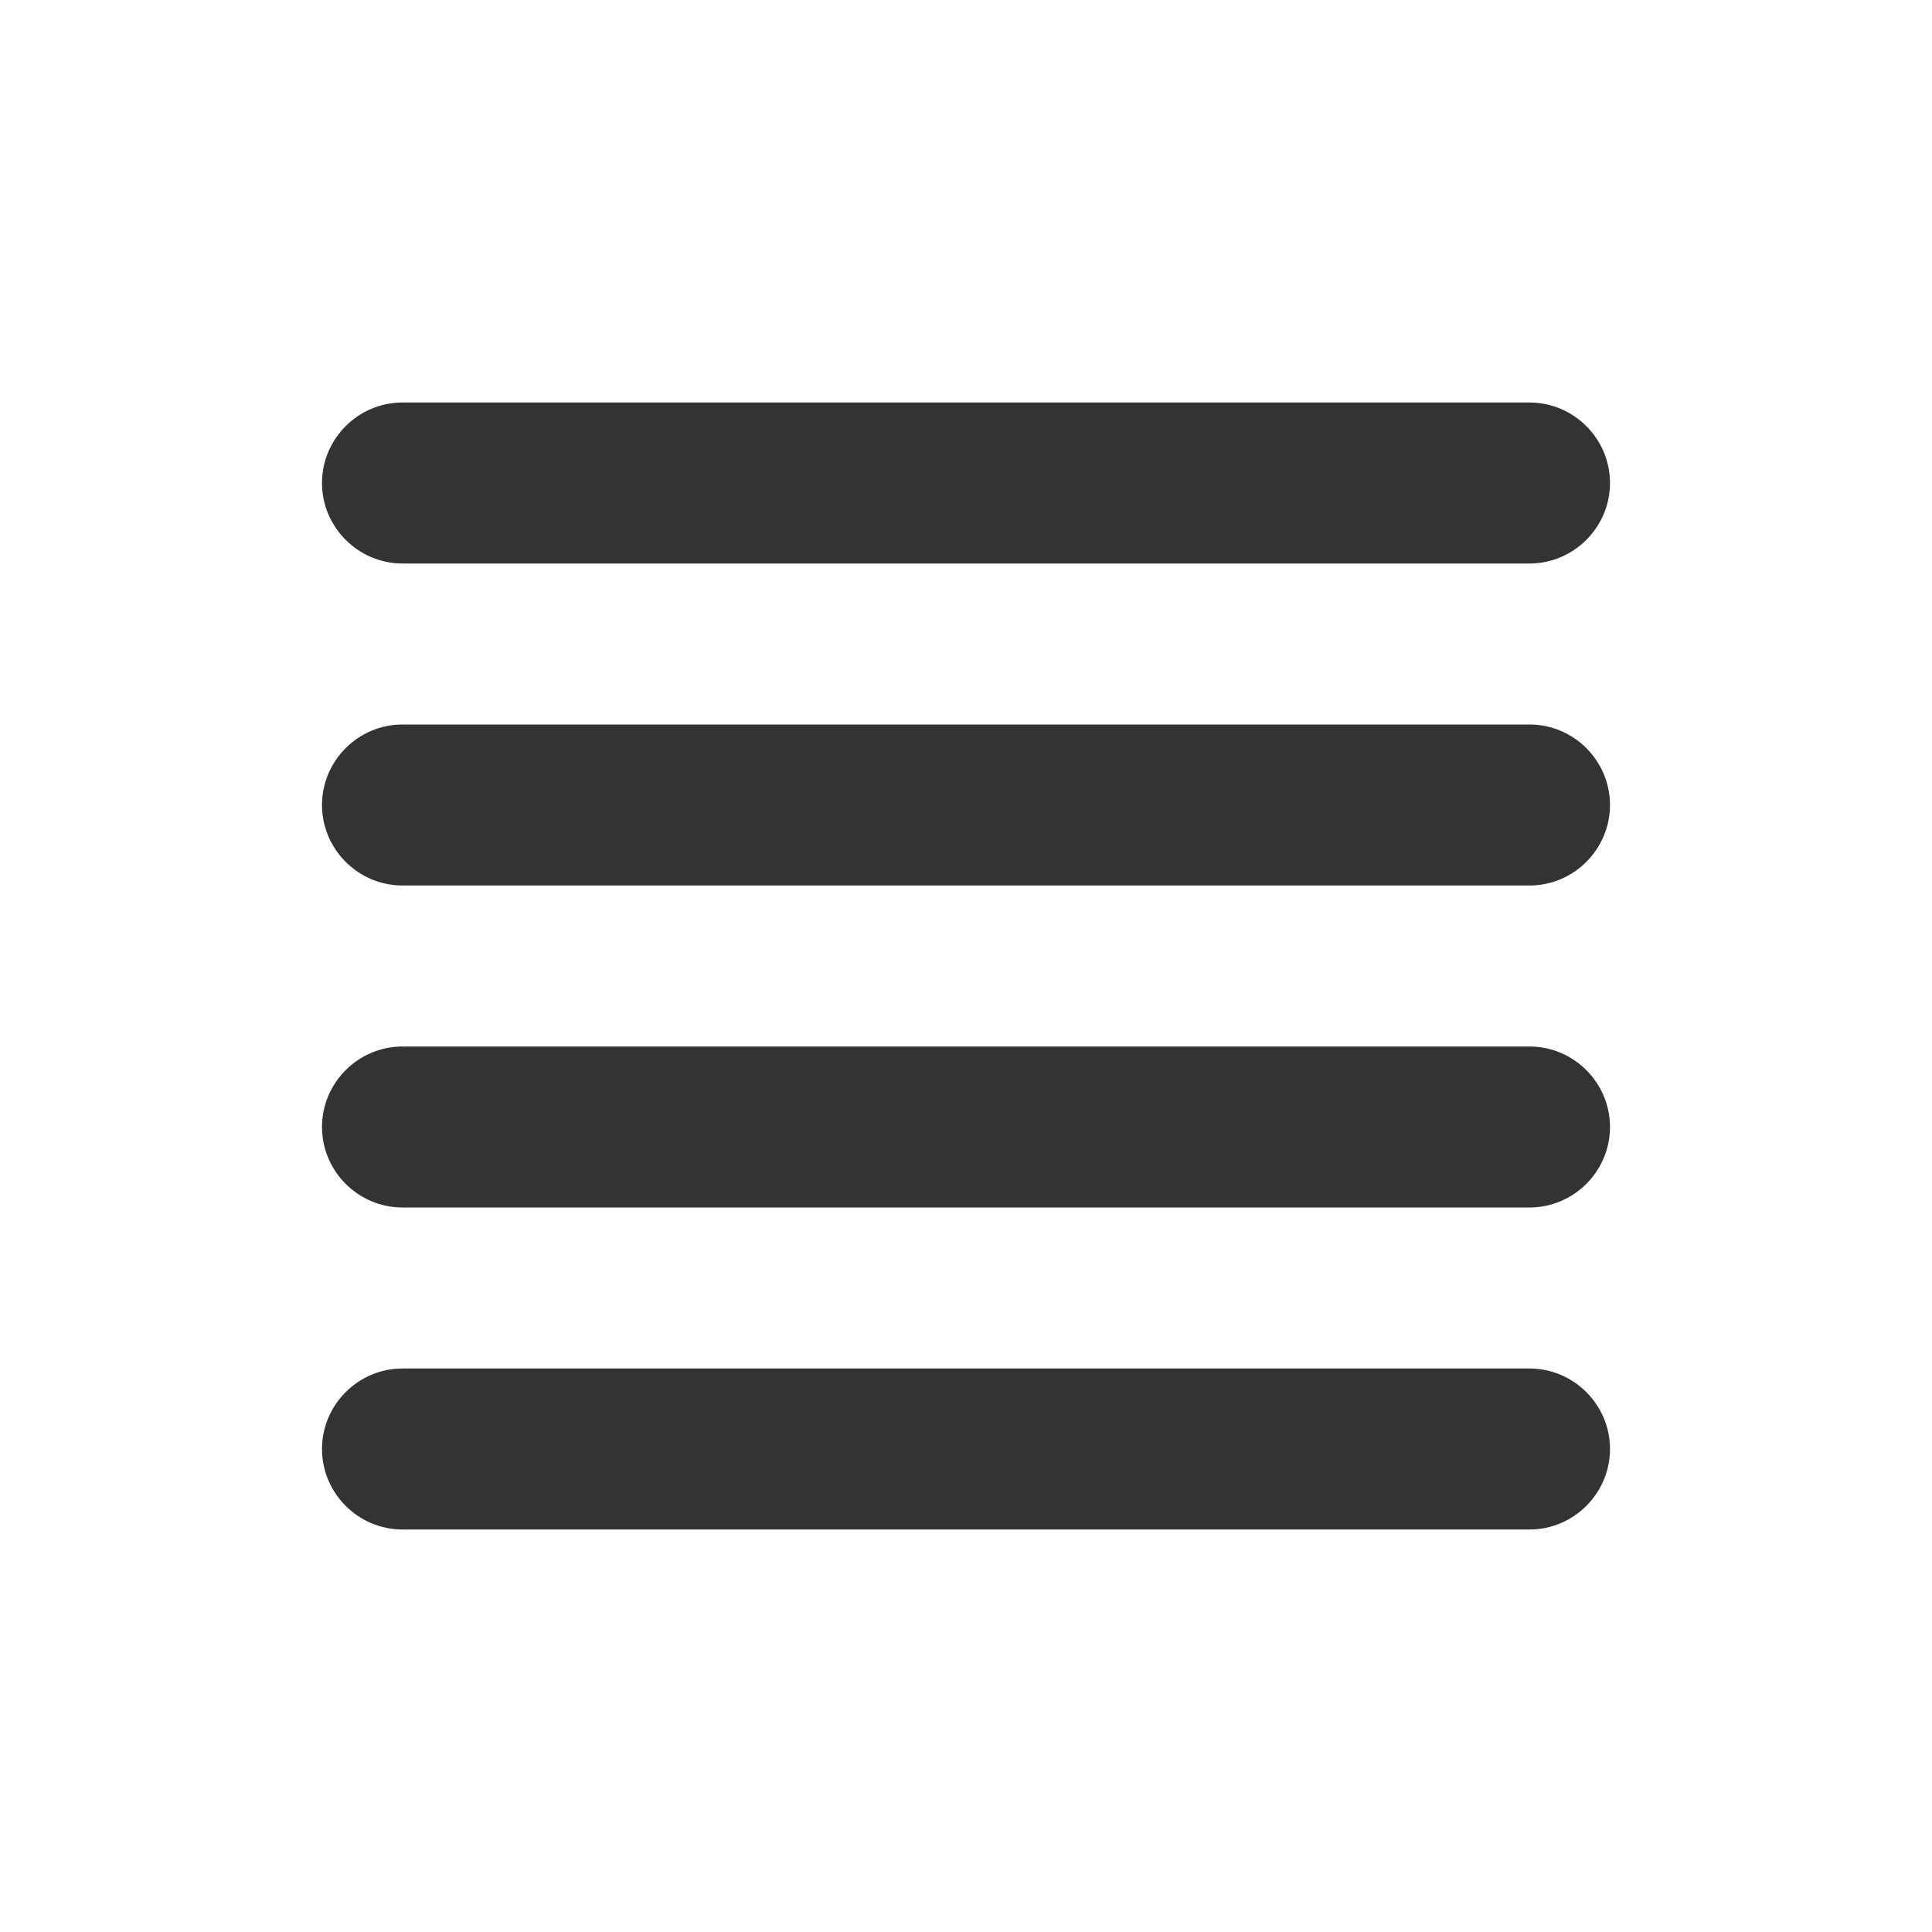
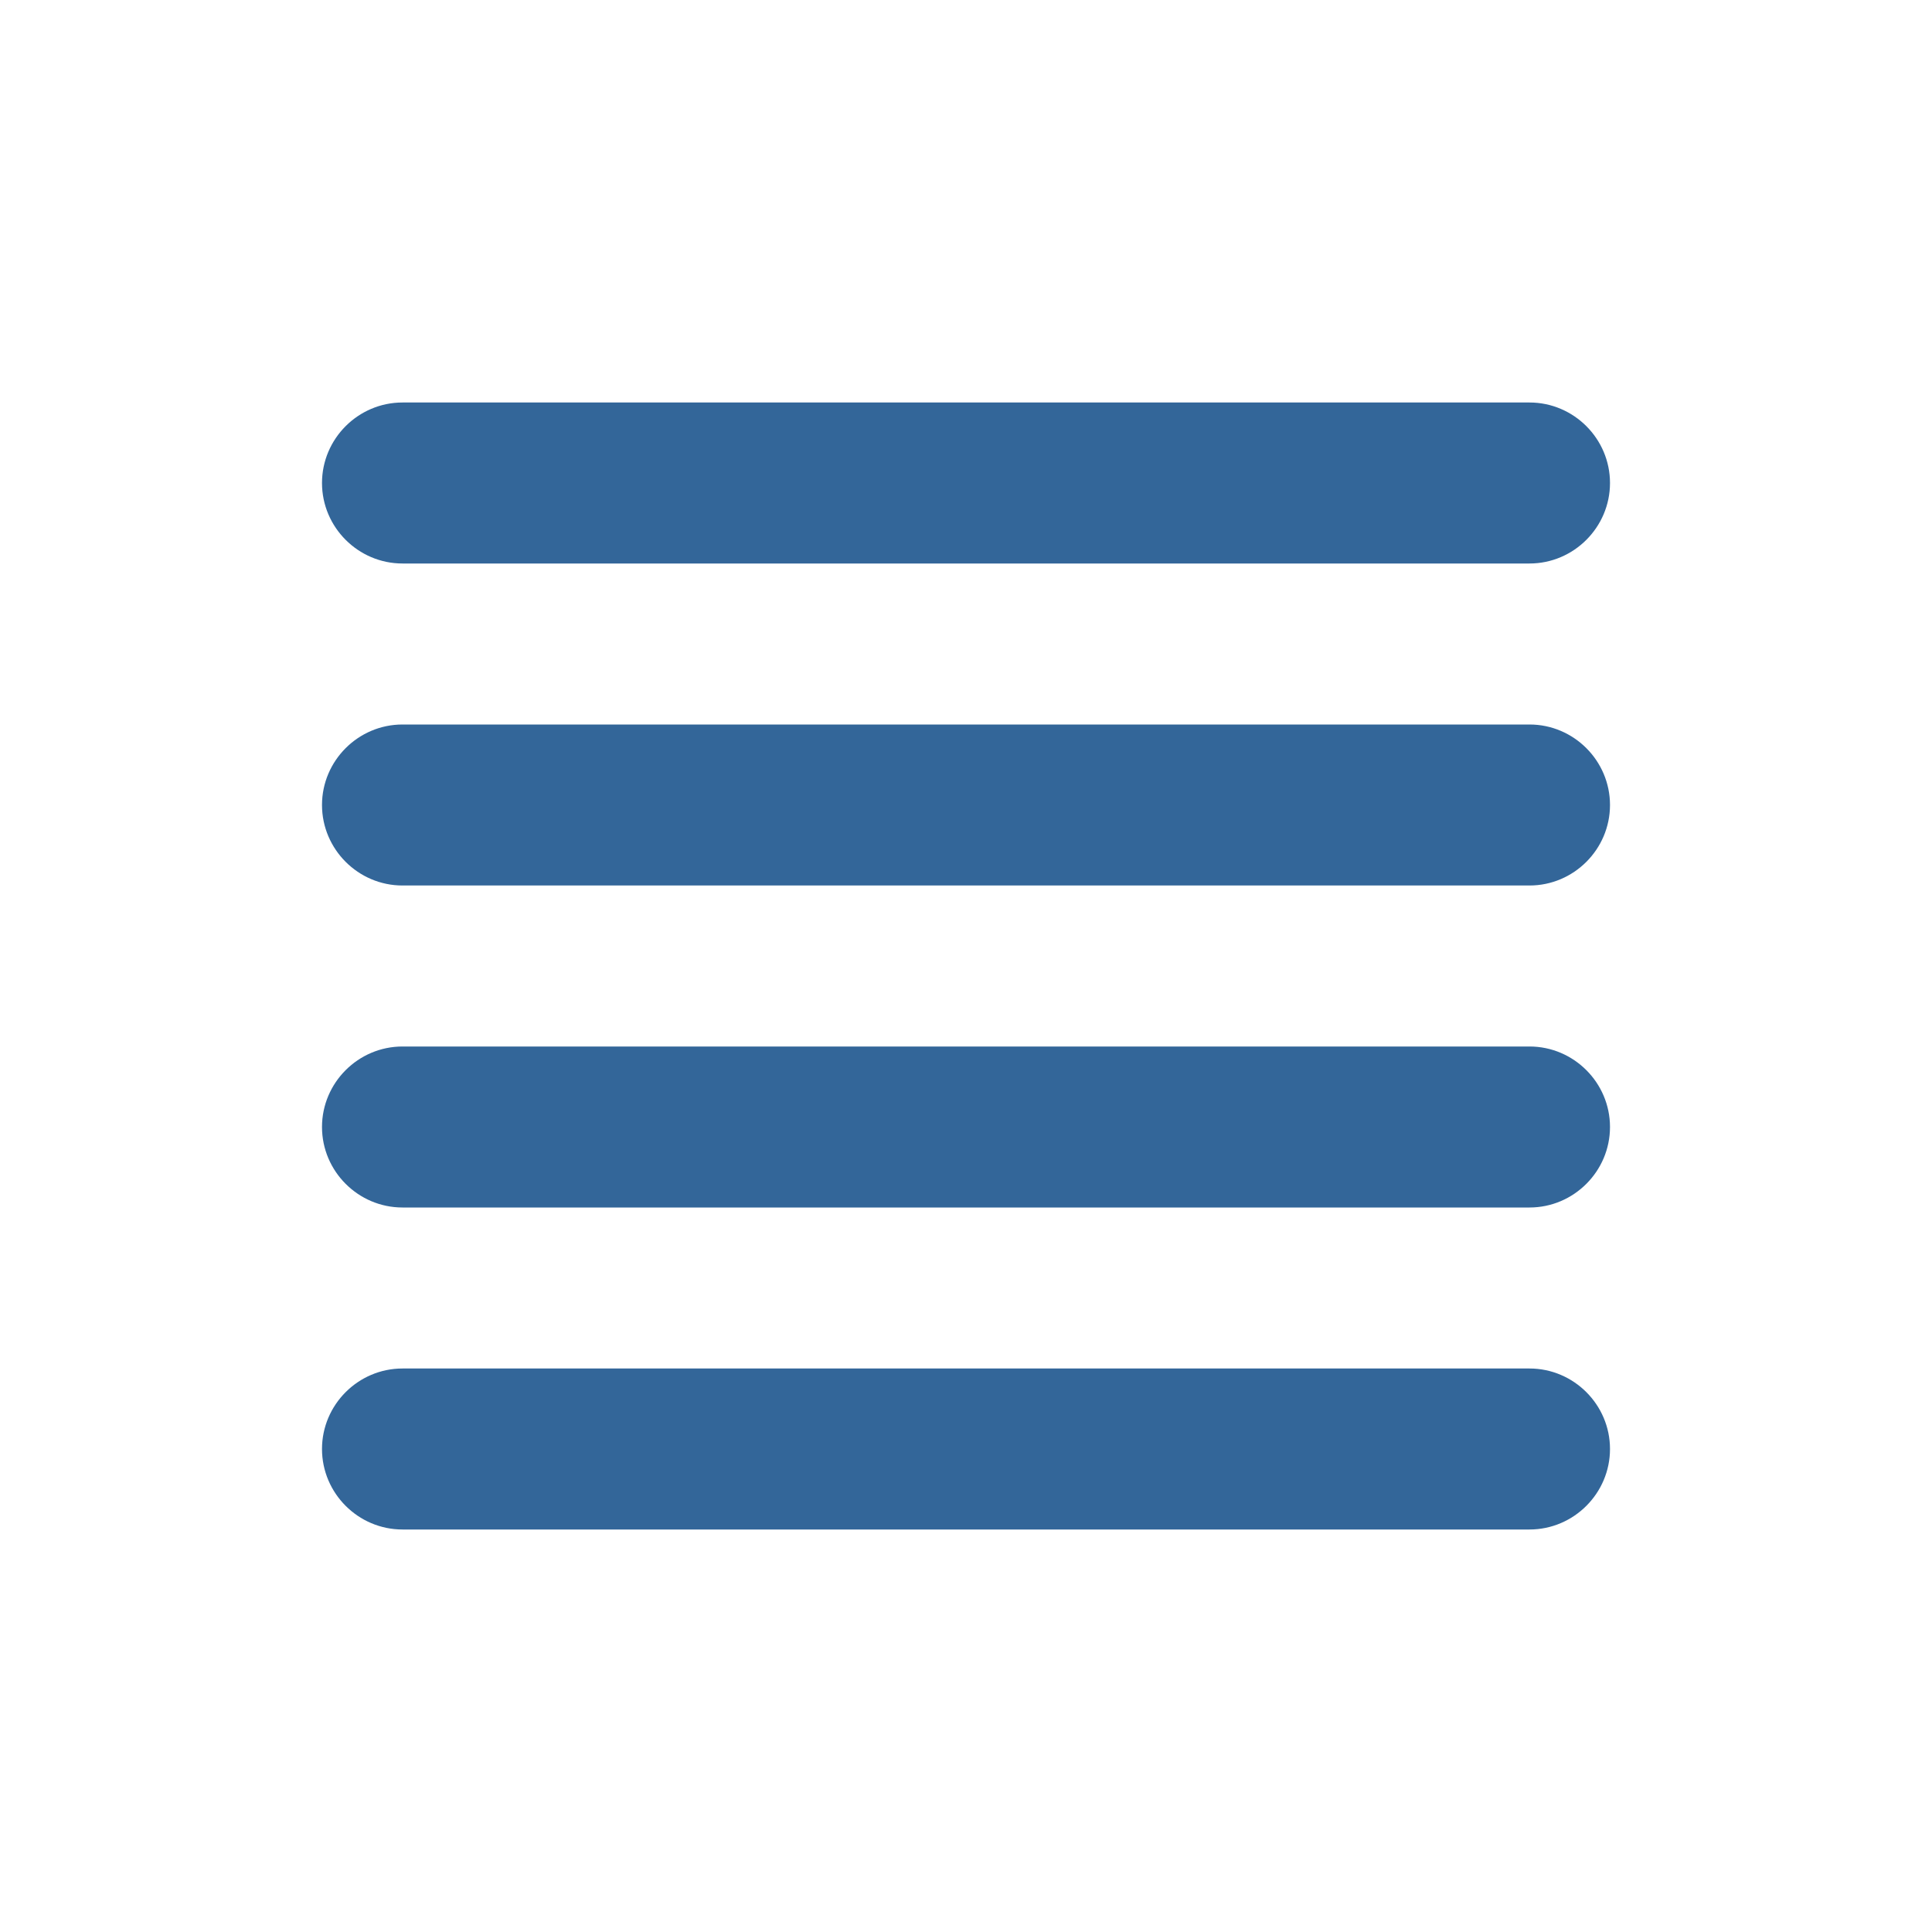
<svg xmlns="http://www.w3.org/2000/svg" width="24" height="24" viewBox="0 0 24 24" fill="none">
-   <path d="M5 15H19C19.55 15 20 14.55 20 14C20 13.45 19.55 13 19 13H5C4.45 13 4 13.45 4 14C4 14.55 4.45 15 5 15ZM5 19H19C19.55 19 20 18.55 20 18C20 17.45 19.55 17 19 17H5C4.45 17 4 17.45 4 18C4 18.55 4.45 19 5 19ZM5 11H19C19.55 11 20 10.55 20 10C20 9.45 19.55 9 19 9H5C4.45 9 4 9.45 4 10C4 10.55 4.45 11 5 11ZM4 6C4 6.55 4.45 7 5 7H19C19.55 7 20 6.55 20 6C20 5.45 19.55 5 19 5H5C4.45 5 4 5.45 4 6Z" fill="#333333" />
+   <path d="M5 15H19C19.55 15 20 14.55 20 14C20 13.45 19.55 13 19 13H5C4.45 13 4 13.45 4 14C4 14.55 4.45 15 5 15ZM5 19H19C19.55 19 20 18.55 20 18C20 17.45 19.55 17 19 17H5C4.45 17 4 17.45 4 18C4 18.55 4.45 19 5 19ZM5 11H19C19.55 11 20 10.55 20 10C20 9.45 19.55 9 19 9H5C4.45 9 4 9.45 4 10C4 10.55 4.45 11 5 11ZM4 6C4 6.55 4.45 7 5 7H19C19.55 7 20 6.55 20 6C20 5.45 19.55 5 19 5H5C4.45 5 4 5.45 4 6Z" fill="#336699" />
</svg>
